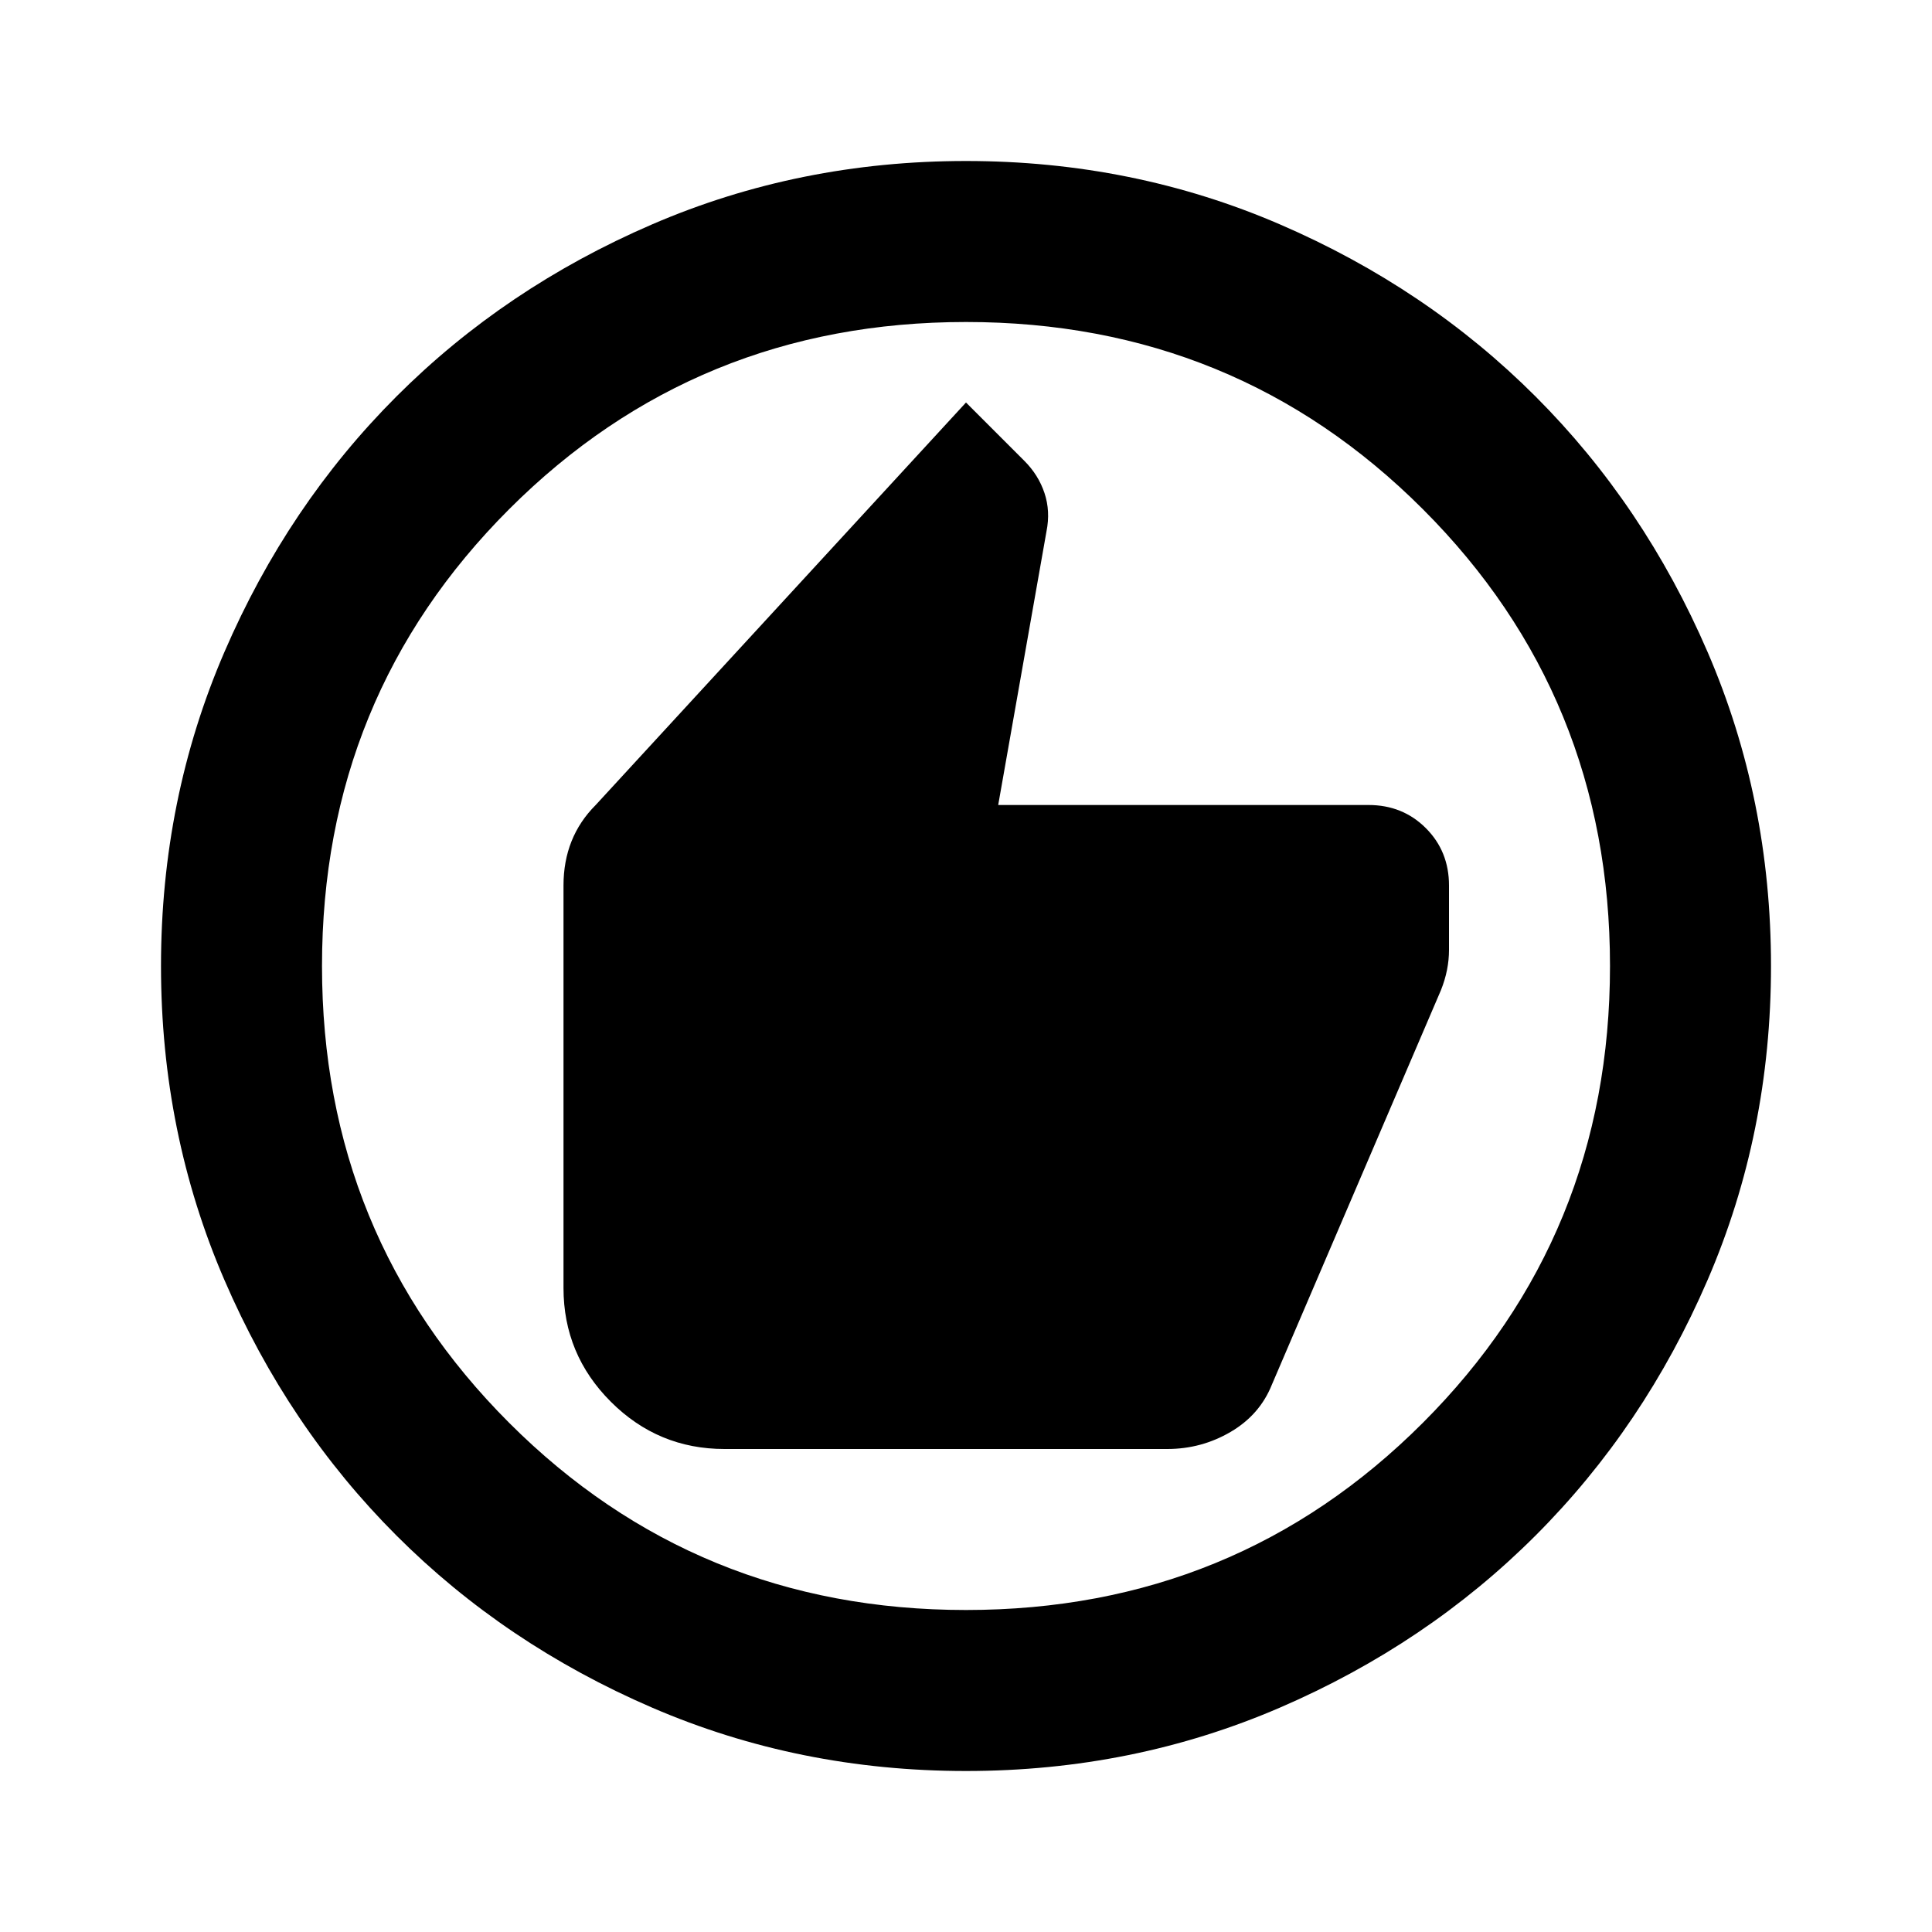
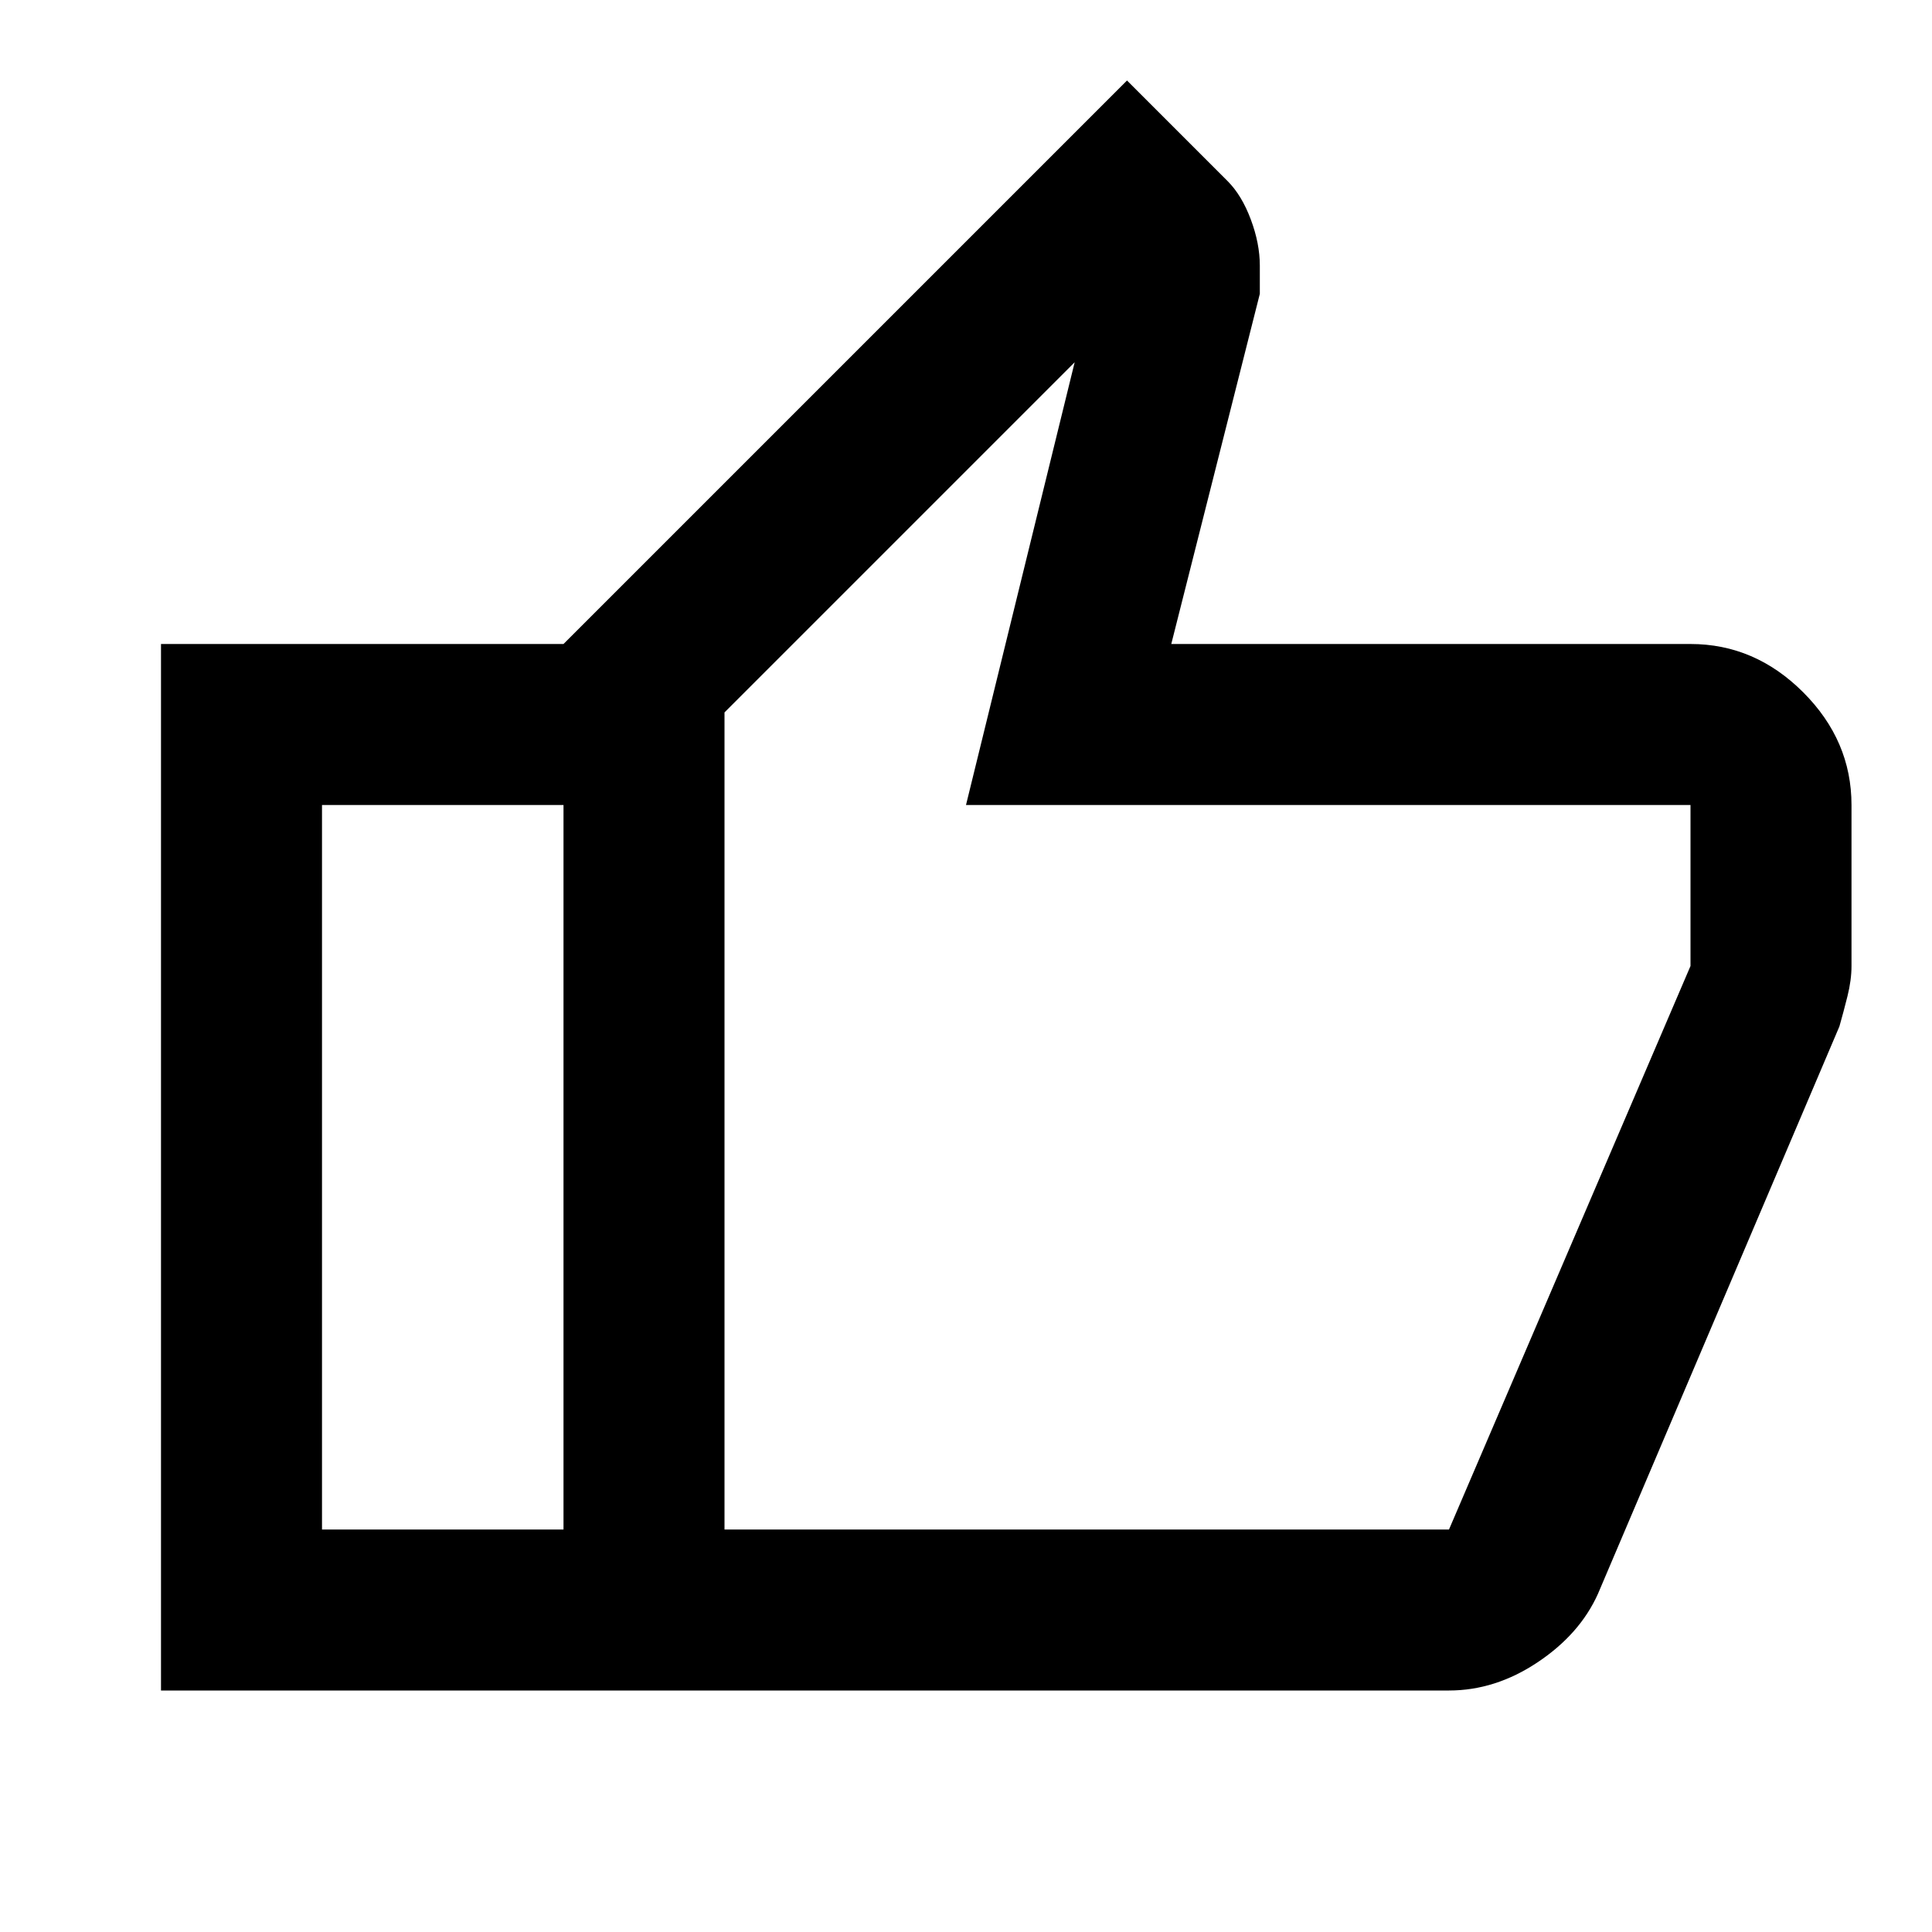
<svg xmlns="http://www.w3.org/2000/svg" height="24" viewBox="0 -960 960 960" width="24">
-   <path d="M360-240h220q17 0 31.5-8.5T632-272l84-196q2-5 3-10t1-10v-32q0-17-11.5-28.5T680-560H496l24-136q2-10-1-19t-10-16l-29-29-184 200q-8 8-12 18t-4 22v200q0 33 23.5 56.5T360-240ZM480-80q-83 0-156-31.5T197-197q-54-54-85.5-127T80-480q0-83 31.5-156T197-763q54-54 127-85.5T480-880q83 0 156 31.5T763-763q54 54 85.5 127T880-480q0 83-31.5 156T763-197q-54 54-127 85.5T480-80Zm0-80q134 0 227-93t93-227q0-134-93-227t-227-93q-134 0-227 93t-93 227q0 134 93 227t227 93Zm0-320Z" />
+   <path d="M720-120H280v-520l280-280 50 50q7 7 11.5 19t4.5 23v14l-44 174h258q32 0 56 24t24 56v80q0 7-2 15t-4 15L794-168q-9 20-30 34t-44 14Zm-360-80h360l120-280v-80H480l54-220-174 174v406Zm0-406v406-406Zm-80-34v80H160v360h120v80H80v-520h200Z" />
</svg>
